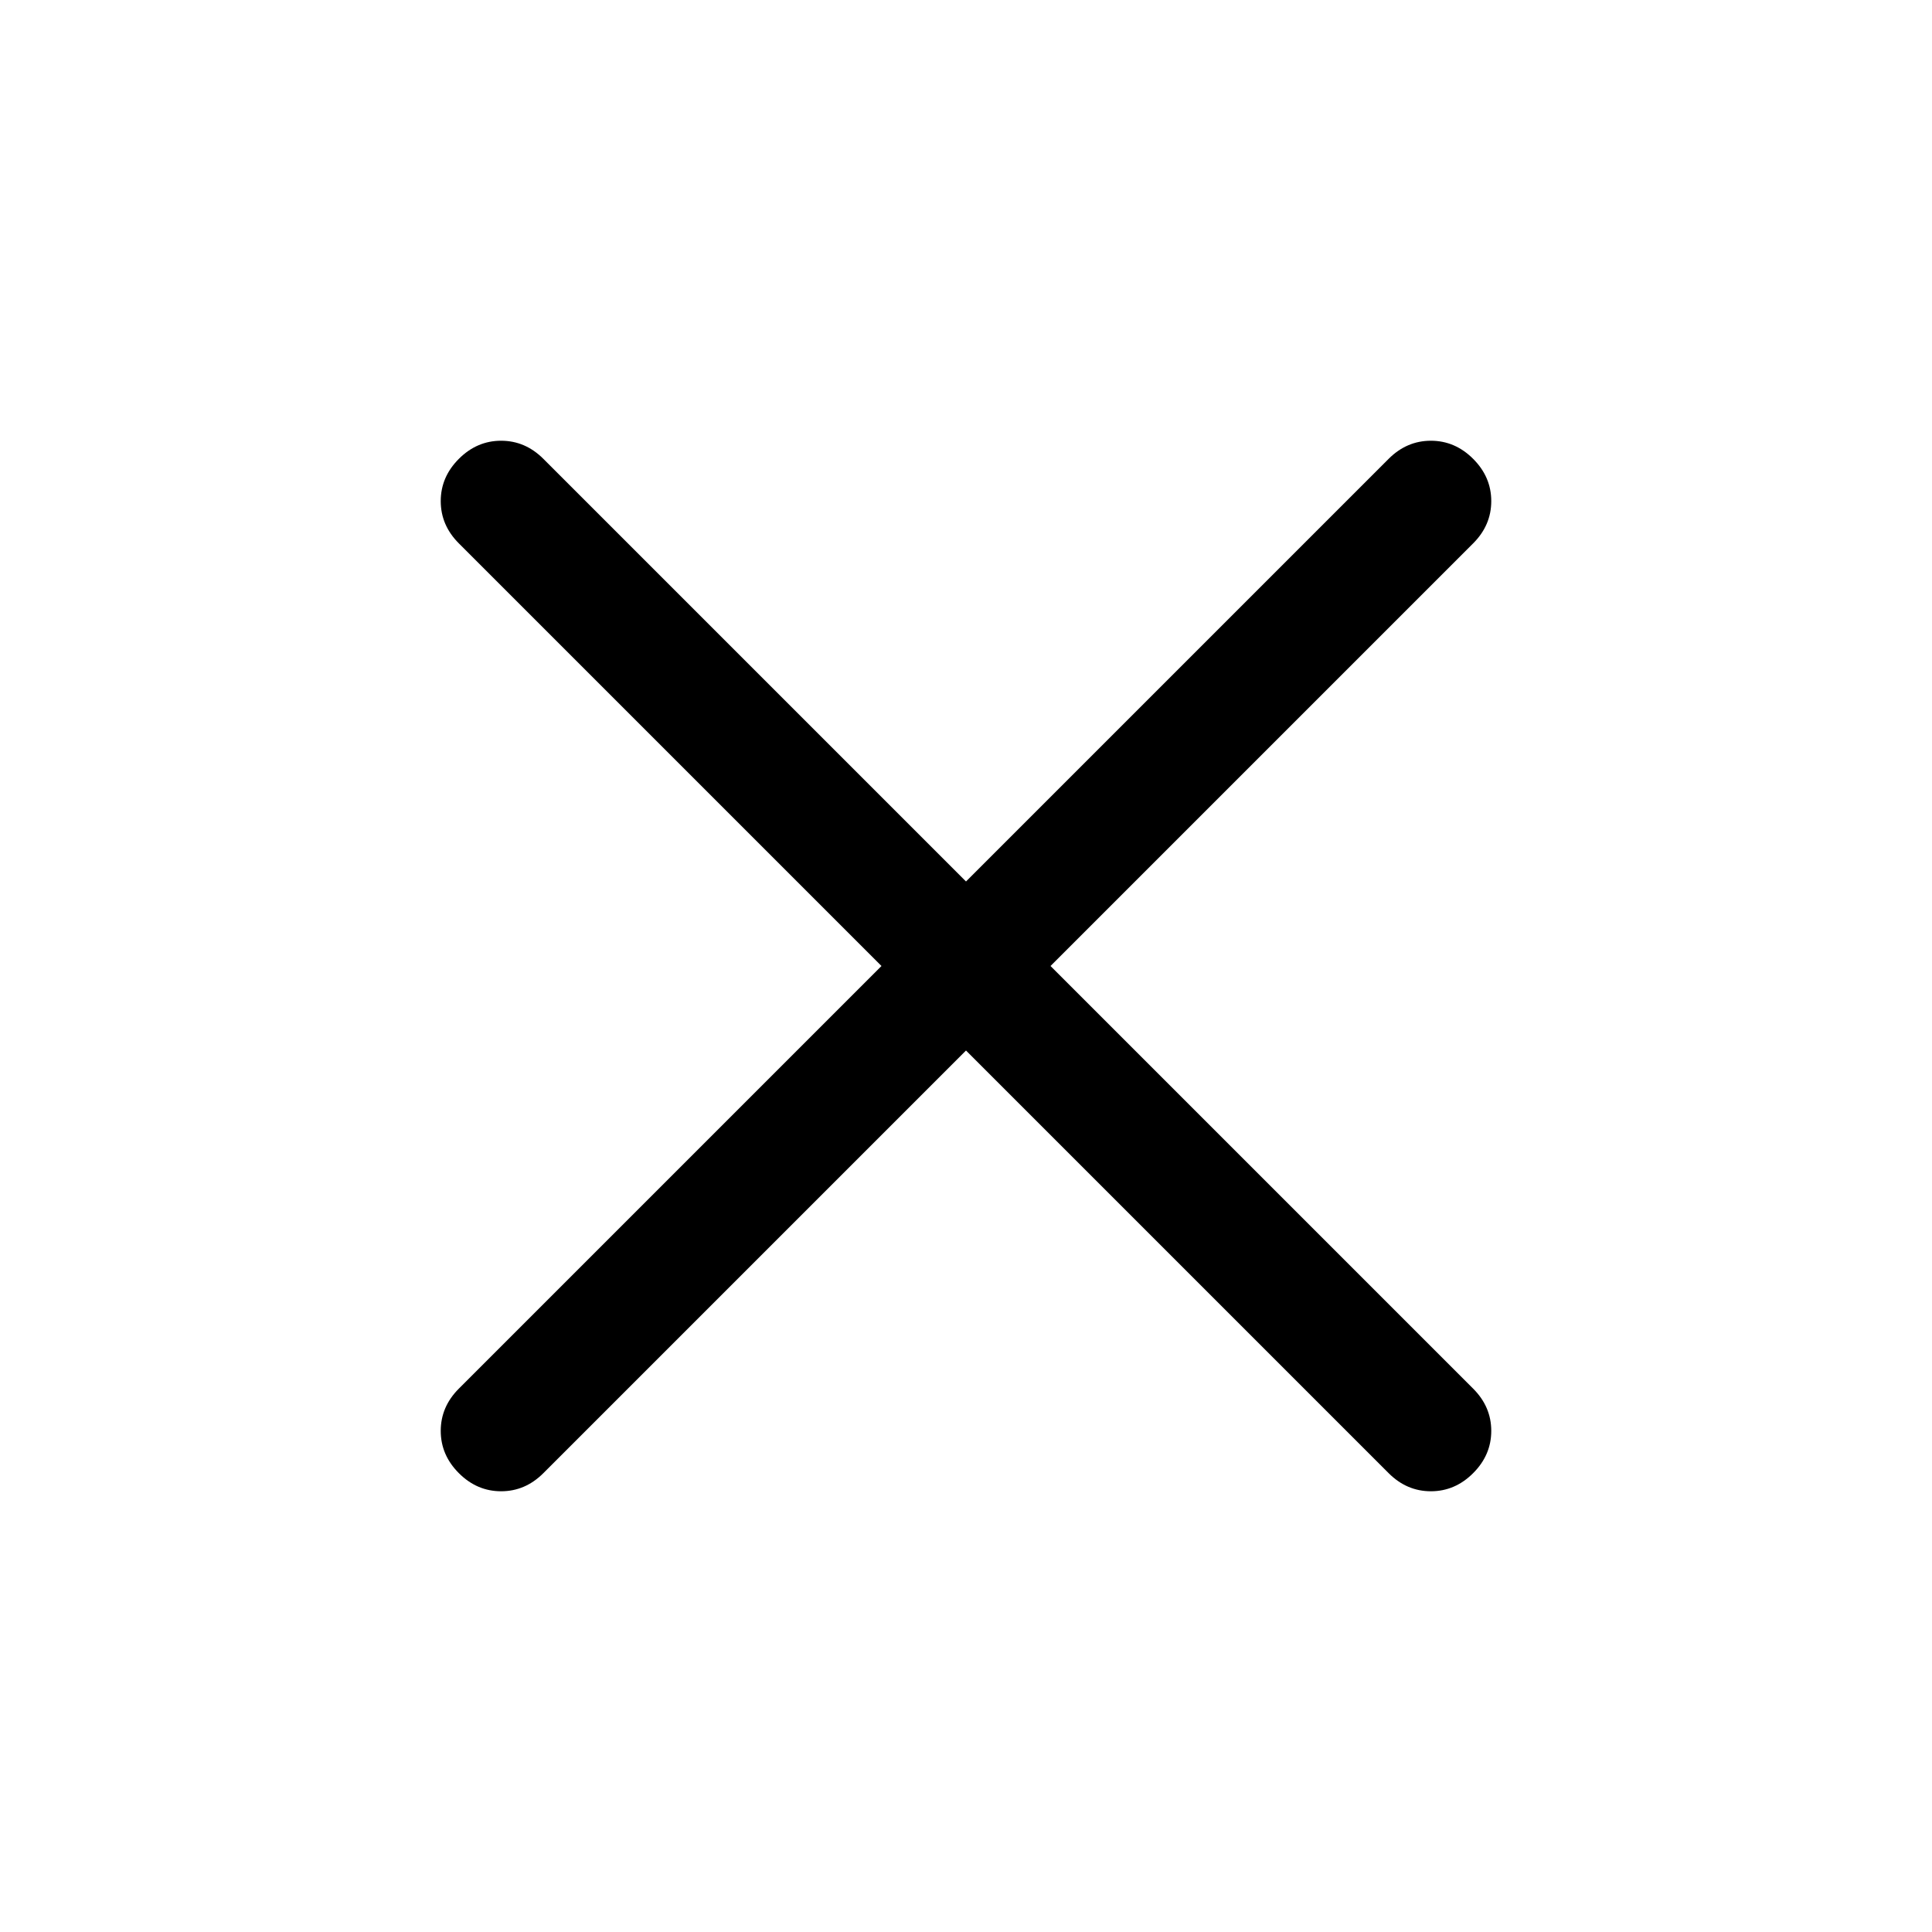
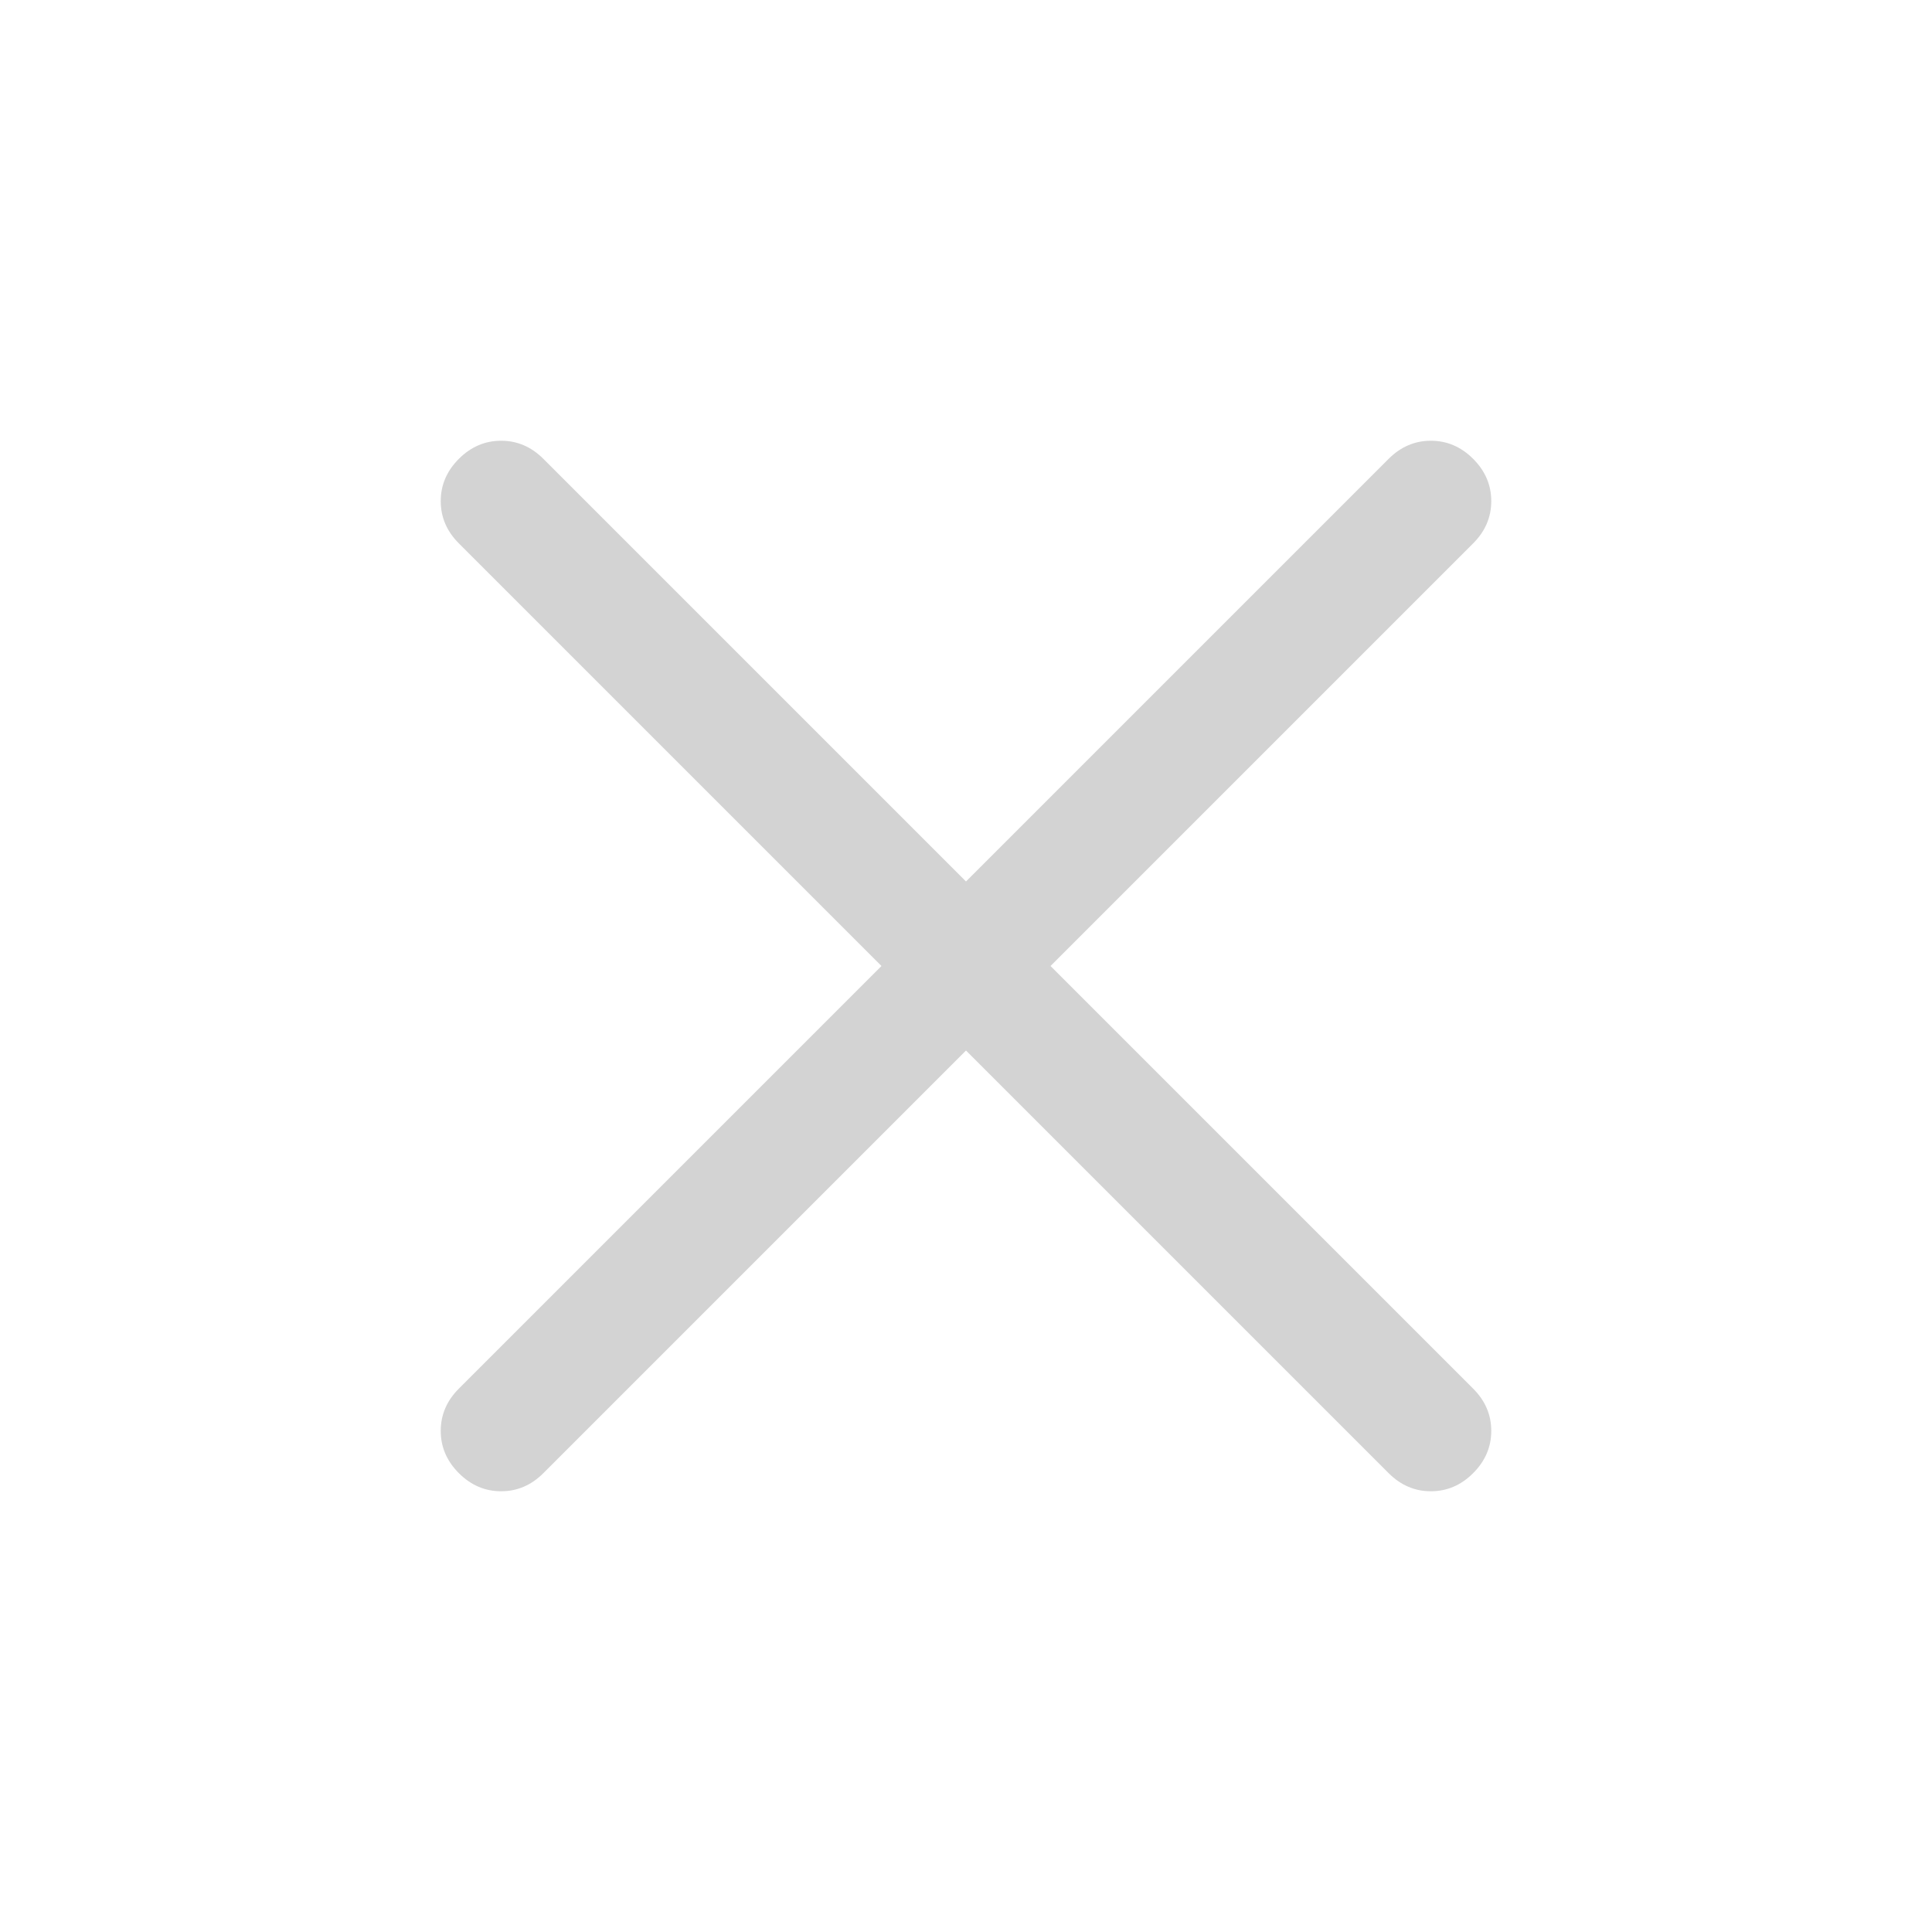
- <svg xmlns="http://www.w3.org/2000/svg" height="48" viewBox="0 96 960 960" width="48">
+ <svg xmlns="http://www.w3.org/2000/svg" fill="lightgray" height="48" viewBox="0 96 960 960" width="48">
  <path d="M480 618 270 828q-9 9-21 9t-21-9q-9-9-9-21t9-21l210-210-210-210q-9-9-9-21t9-21q9-9 21-9t21 9l210 210 210-210q9-9 21-9t21 9q9 9 9 21t-9 21L522 576l210 210q9 9 9 21t-9 21q-9 9-21 9t-21-9L480 618Z" />
</svg>
